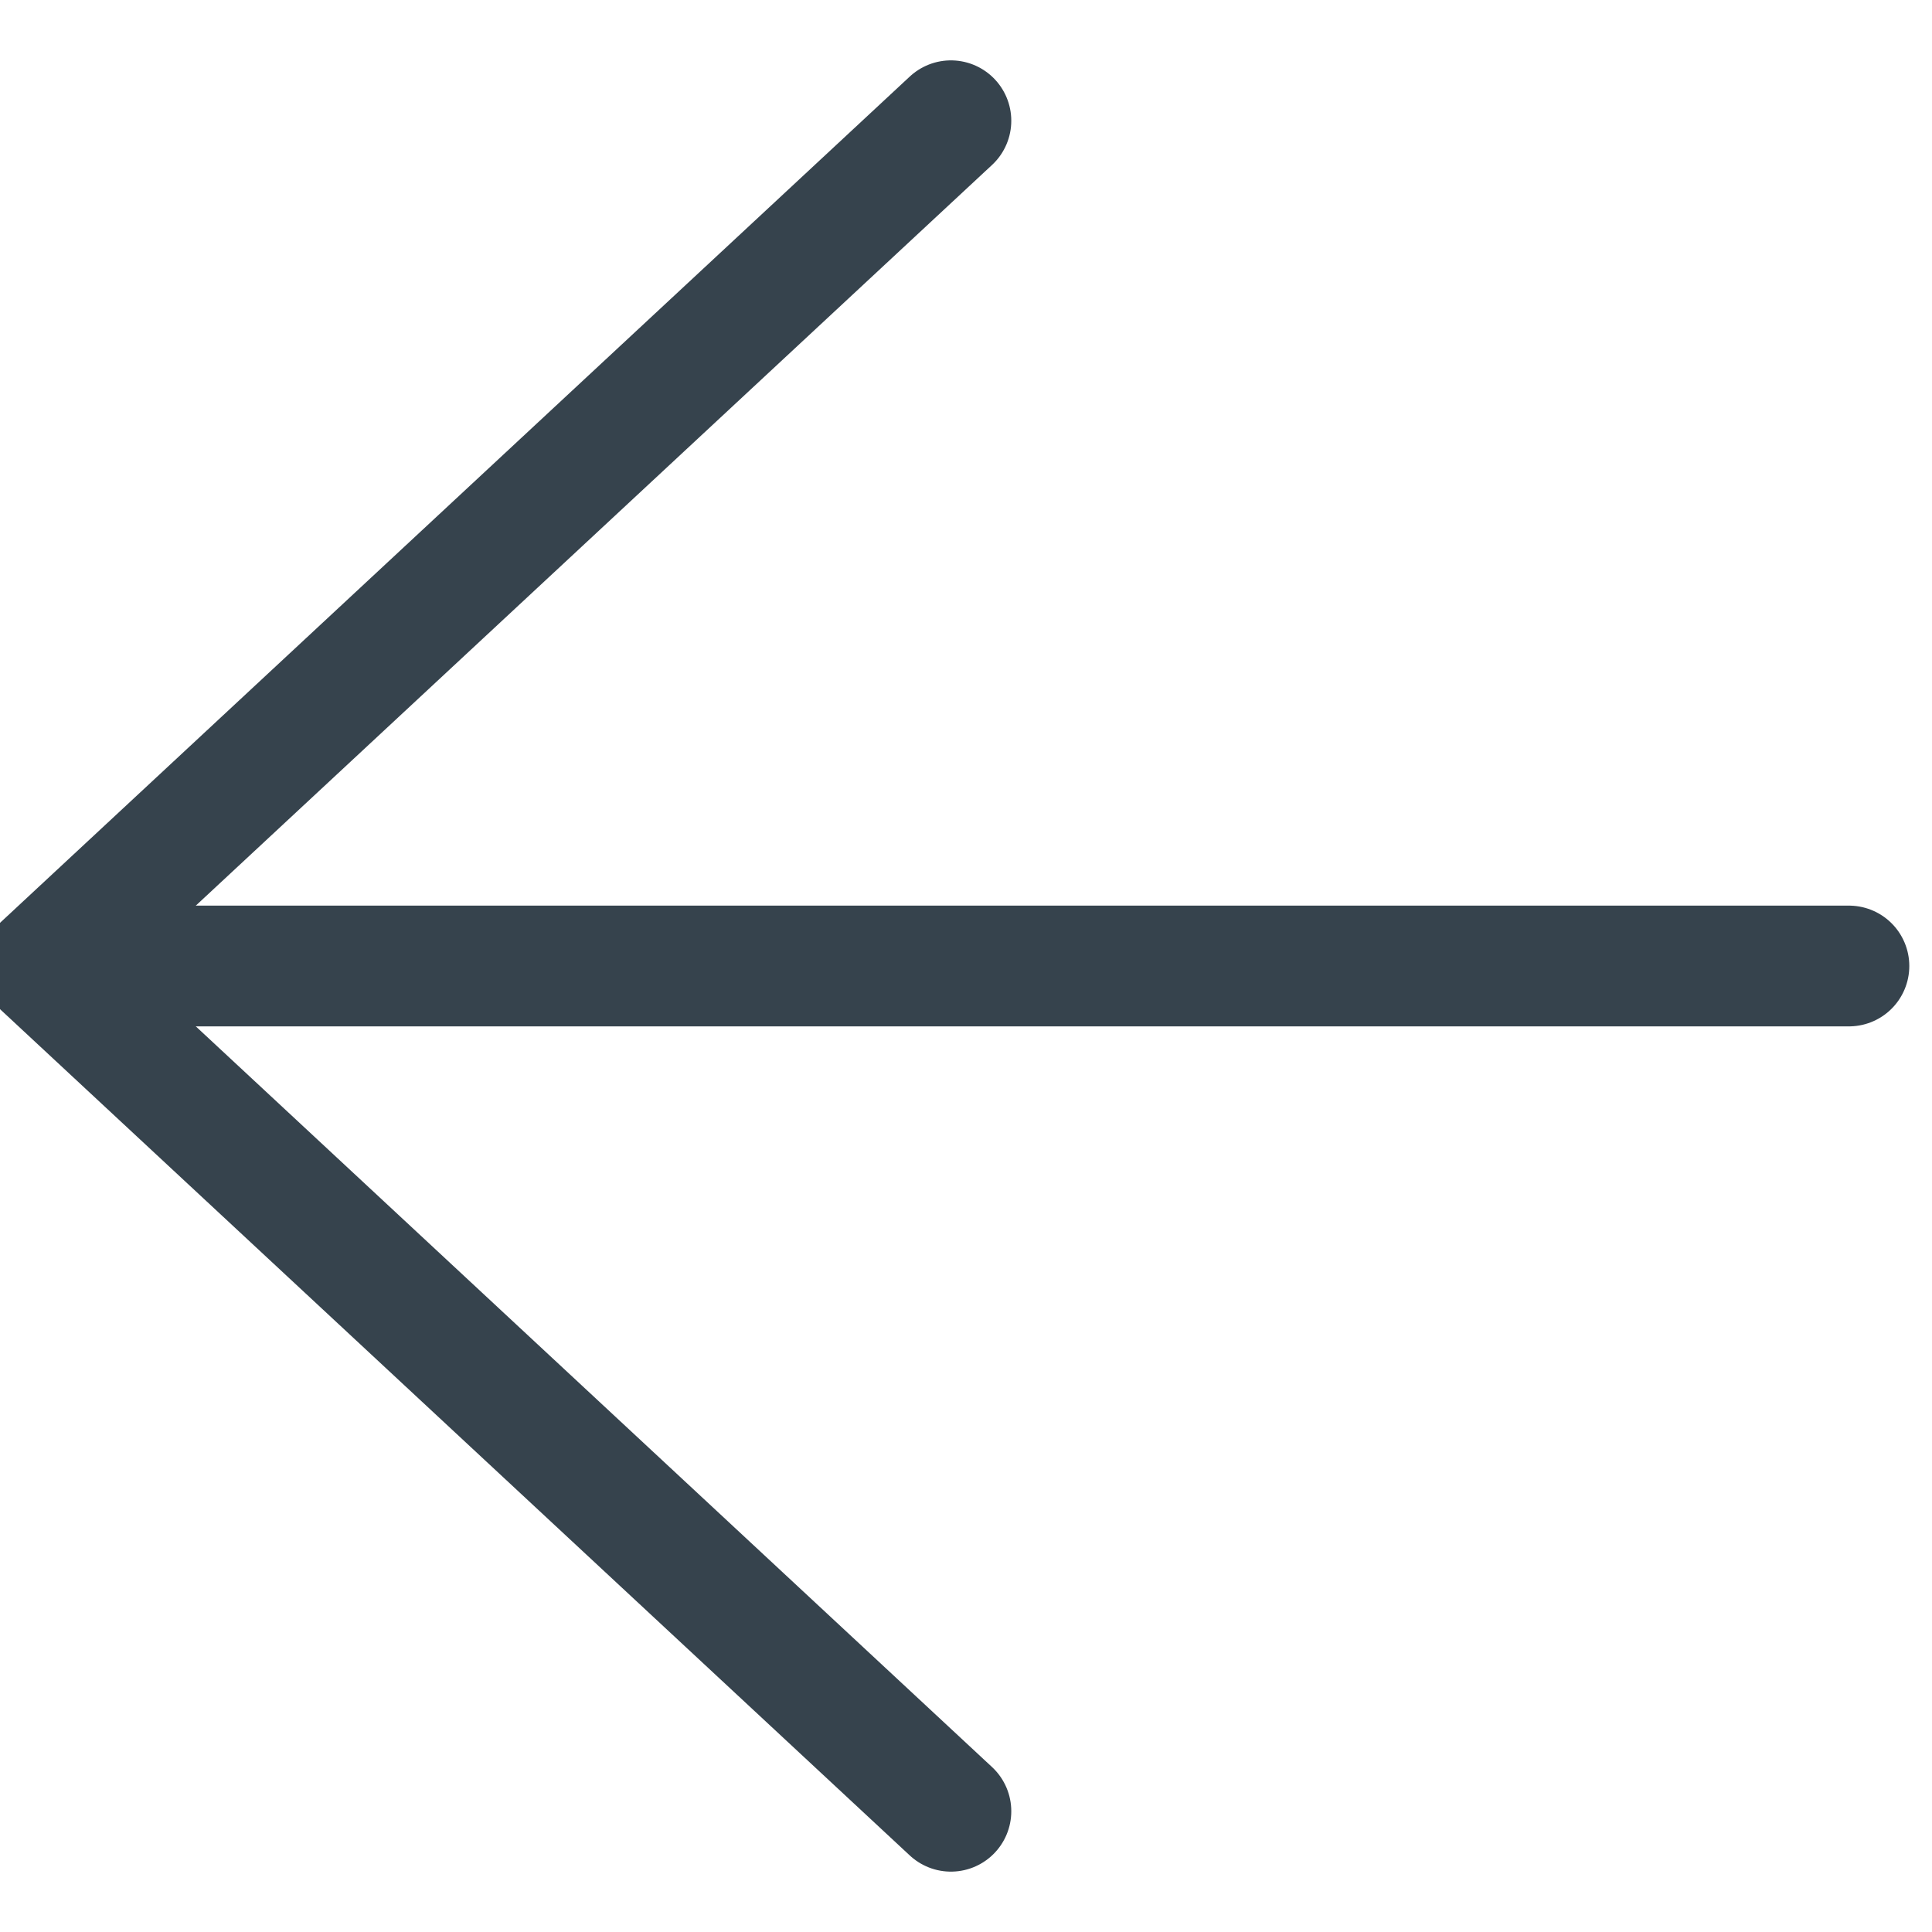
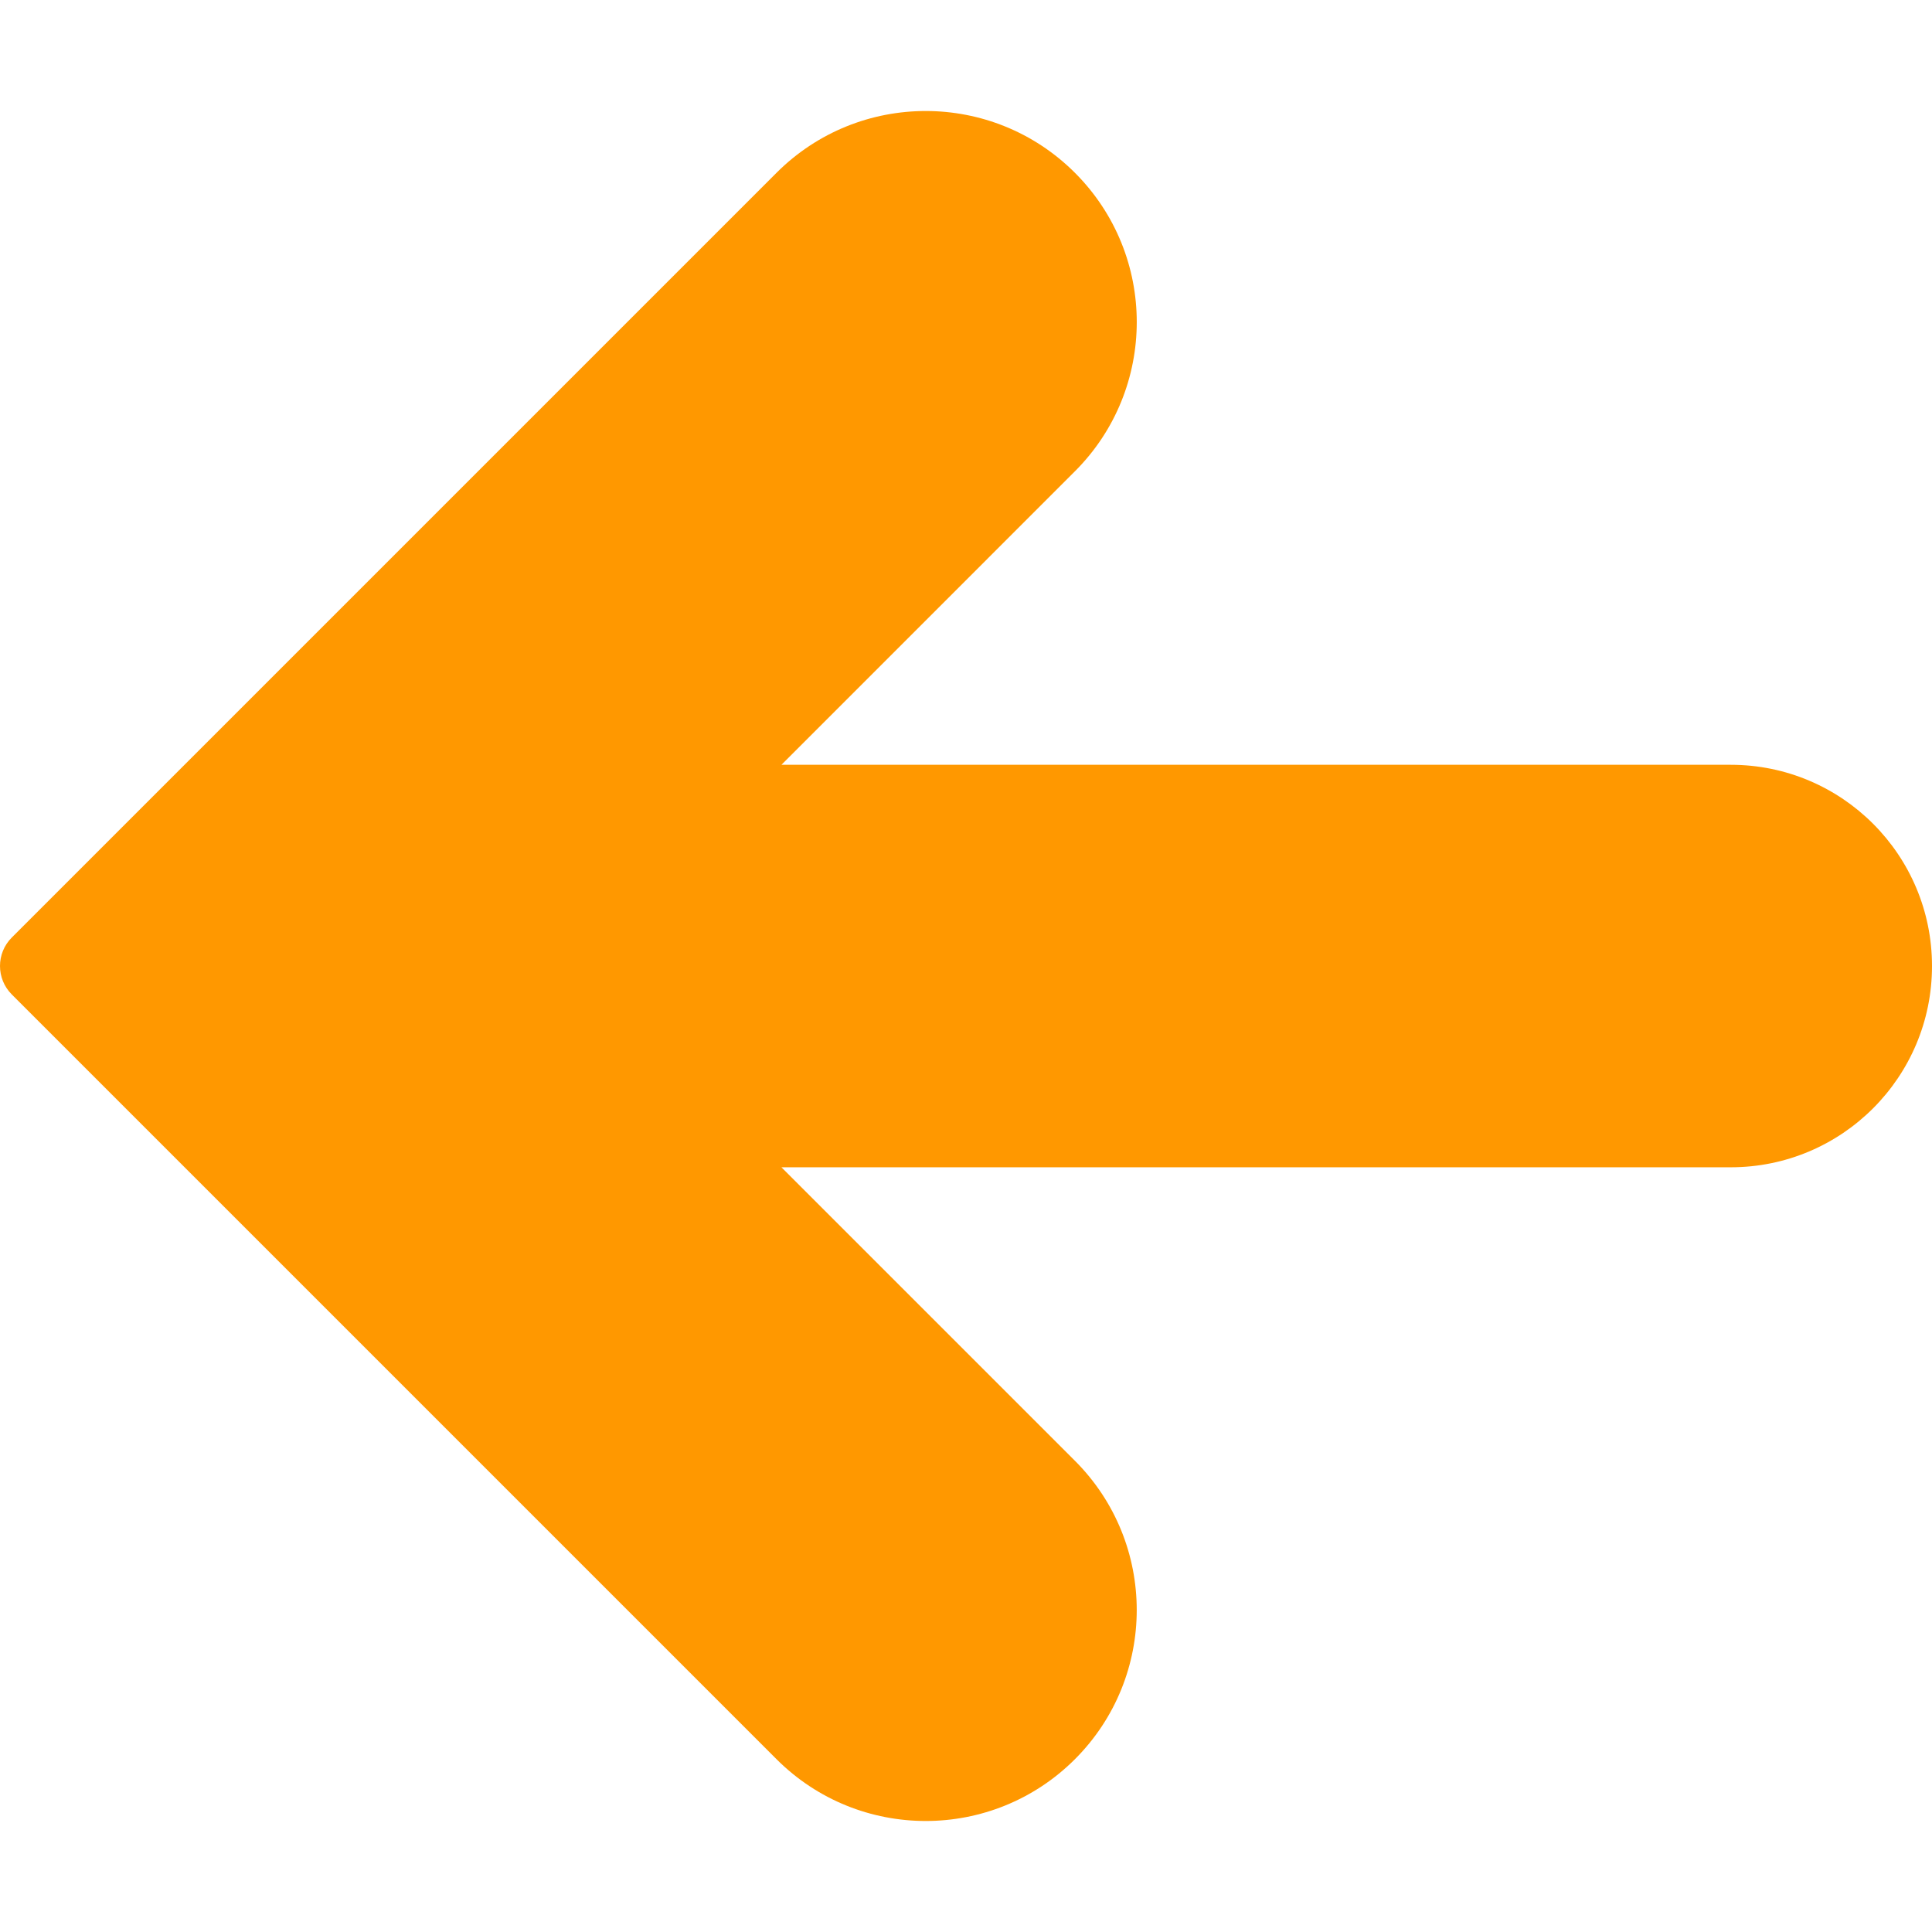
- <svg xmlns="http://www.w3.org/2000/svg" width="16px" height="16px" viewBox="0 0 16 16" version="1.1">
-   <defs />
-   <g id="Page-1" stroke="none" stroke-width="1" fill="none" fill-rule="evenodd" stroke-linecap="round" stroke-linejoin="round">
-     <g id="Artboard" transform="translate(-1699, -57)" stroke="#36434D">
-       <g id="Group-16" transform="translate(1512, 22)">
-         <g id="Group-8">
-           <g id="Icon" transform="translate(187, 36)">
-             <polyline id="Line-26" points="7.875 0 0.35 7 7.875 14" />
-             <path d="M1.312,7 L15.312,7" id="Line-25" />
-           </g>
-         </g>
-       </g>
-     </g>
-   </g>
+ <svg xmlns="http://www.w3.org/2000/svg" version="1.1" id="Capa_1" x="0px" y="0px" viewBox="0 0 512.008 512.008" style="enable-background:new 0 0 512.008 512.008;" xml:space="preserve">
+   <path style="fill:#FF9800;" d="M458.675,202.68H207.091l77.781-77.781c21.844-21.838,21.849-57.249,0.011-79.093  c-21.838-21.844-57.249-21.849-79.093-0.011L3.123,248.461c-4.164,4.165-4.164,10.917,0,15.083L205.79,466.211  c21.838,21.838,57.245,21.838,79.083,0c21.838-21.838,21.838-57.245,0-79.083l0,0l-77.781-77.781h251.584  c29.455,0,53.333-23.878,53.333-53.333S488.13,202.68,458.675,202.68z" />
+   <g>
+ </g>
+   <g>
+ </g>
+   <g>
+ </g>
+   <g>
+ </g>
+   <g>
+ </g>
+   <g>
+ </g>
+   <g>
+ </g>
+   <g>
+ </g>
+   <g>
+ </g>
+   <g>
+ </g>
+   <g>
+ </g>
+   <g>
+ </g>
+   <g>
+ </g>
+   <g>
+ </g>
+   <g>
+ </g>
</svg>
